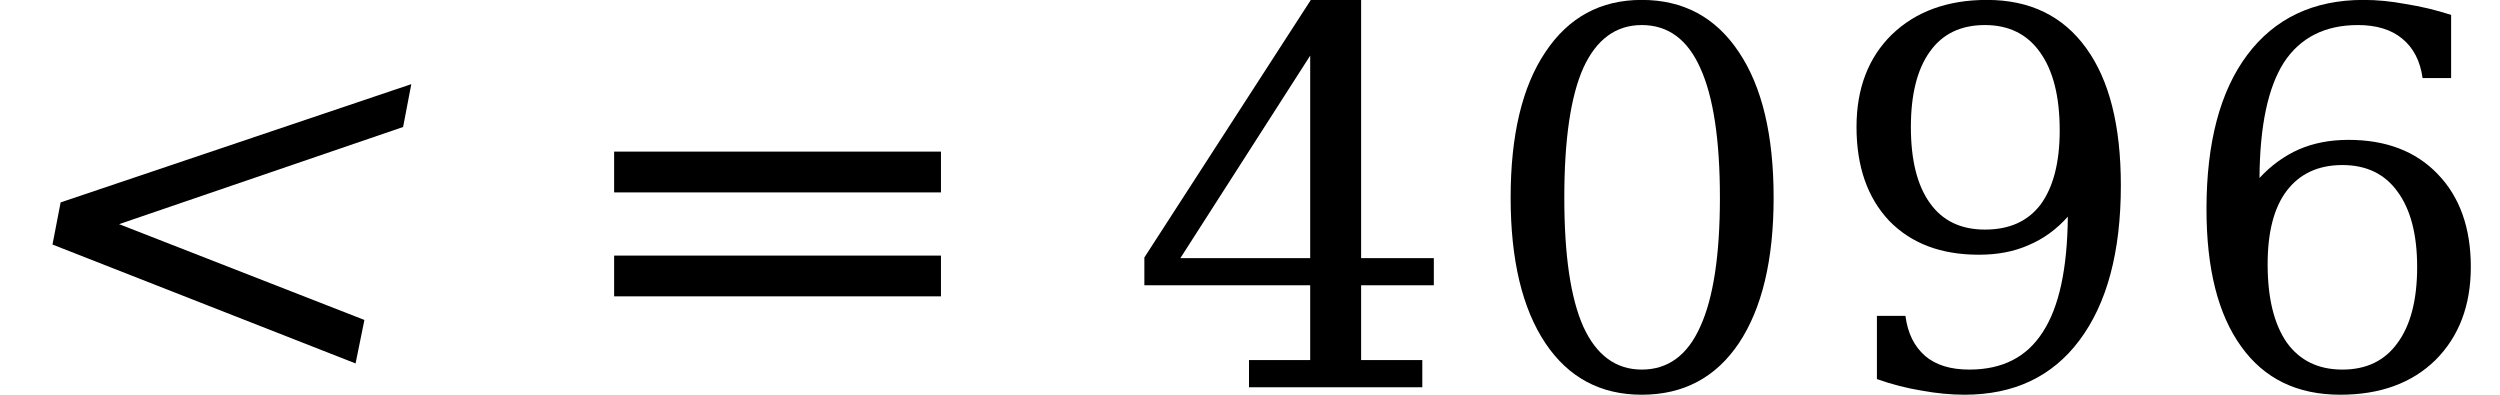
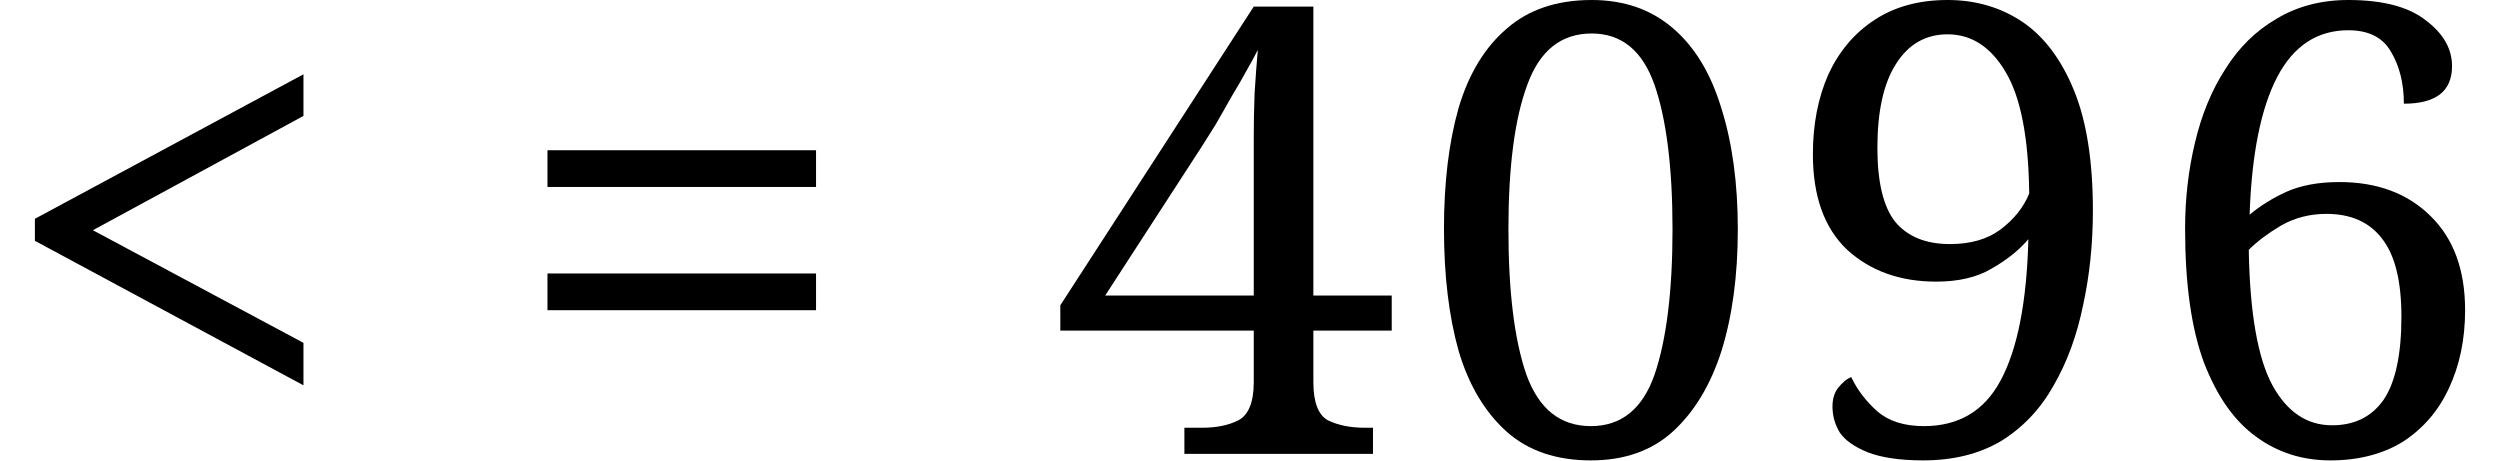
- <svg xmlns="http://www.w3.org/2000/svg" xmlns:xlink="http://www.w3.org/1999/xlink" width="57.484pt" height="9.076pt" viewBox="0 0 57.484 9.076" version="1.1">
+ <svg xmlns="http://www.w3.org/2000/svg" xmlns:xlink="http://www.w3.org/1999/xlink" width="47.856" height="8.82" viewBox="0 0 47.856 8.82">
  <defs>
    <g>
-       <symbol overflow="visible" id="glyph0-0">
-         <path style="stroke:none;" d="M 0.172 2.125 L 2.281 -8.469 L 8.281 -8.469 L 6.172 2.125 Z M 0.969 1.453 L 5.641 1.453 L 7.5 -7.781 L 2.828 -7.781 Z M 0.969 1.453 " />
-       </symbol>
-       <symbol overflow="visible" id="glyph0-1">
-         <path style="stroke:none;" d="M 9.984 -5.984 L 3.453 -3.75 L 9.094 -1.547 L 8.891 -0.547 L 1.922 -3.281 L 2.109 -4.25 L 10.172 -6.969 Z M 9.984 -5.984 " />
-       </symbol>
-       <symbol overflow="visible" id="glyph1-0">
-         <path style="stroke:none;" d="M 0.594 2.125 L 0.594 -8.469 L 6.594 -8.469 L 6.594 2.125 Z M 1.266 1.453 L 5.938 1.453 L 5.938 -7.781 L 1.266 -7.781 Z M 1.266 1.453 " />
-       </symbol>
-       <symbol overflow="visible" id="glyph1-1">
-         <path style="stroke:none;" d="M 1.266 -5.422 L 8.781 -5.422 L 8.781 -4.484 L 1.266 -4.484 Z M 1.266 -3.031 L 8.781 -3.031 L 8.781 -2.094 L 1.266 -2.094 Z M 1.266 -3.031 " />
-       </symbol>
-       <symbol overflow="visible" id="glyph1-2">
-         <path style="stroke:none;" d="M 4.188 -2.969 L 4.188 -7.625 L 1.203 -2.969 Z M 6.766 0 L 2.781 0 L 2.781 -0.625 L 4.188 -0.625 L 4.188 -2.344 L 0.375 -2.344 L 0.375 -2.984 L 4.203 -8.906 L 5.359 -8.906 L 5.359 -2.969 L 7.031 -2.969 L 7.031 -2.344 L 5.359 -2.344 L 5.359 -0.625 L 6.766 -0.625 Z M 6.766 0 " />
-       </symbol>
-       <symbol overflow="visible" id="glyph1-3">
-         <path style="stroke:none;" d="M 3.812 -0.406 C 4.414 -0.406 4.863 -0.734 5.156 -1.391 C 5.457 -2.047 5.609 -3.035 5.609 -4.359 C 5.609 -5.691 5.457 -6.688 5.156 -7.344 C 4.863 -8 4.414 -8.328 3.812 -8.328 C 3.219 -8.328 2.77 -8 2.469 -7.344 C 2.176 -6.688 2.031 -5.691 2.031 -4.359 C 2.031 -3.035 2.176 -2.047 2.469 -1.391 C 2.77 -0.734 3.219 -0.406 3.812 -0.406 Z M 3.812 0.172 C 2.863 0.172 2.125 -0.223 1.594 -1.016 C 1.062 -1.816 0.797 -2.93 0.797 -4.359 C 0.797 -5.797 1.062 -6.91 1.594 -7.703 C 2.125 -8.504 2.863 -8.906 3.812 -8.906 C 4.77 -8.906 5.516 -8.504 6.047 -7.703 C 6.578 -6.91 6.844 -5.797 6.844 -4.359 C 6.844 -2.93 6.578 -1.816 6.047 -1.016 C 5.516 -0.223 4.77 0.172 3.812 0.172 Z M 3.812 0.172 " />
-       </symbol>
-       <symbol overflow="visible" id="glyph1-4">
-         <path style="stroke:none;" d="M 5.609 -3.922 C 5.348 -3.629 5.047 -3.41 4.703 -3.266 C 4.367 -3.117 3.988 -3.047 3.562 -3.047 C 2.695 -3.047 2.008 -3.305 1.5 -3.828 C 1 -4.359 0.75 -5.078 0.75 -5.984 C 0.75 -6.867 1.02 -7.578 1.562 -8.109 C 2.113 -8.641 2.844 -8.906 3.75 -8.906 C 4.738 -8.906 5.5 -8.535 6.031 -7.797 C 6.562 -7.066 6.828 -6.016 6.828 -4.641 C 6.828 -3.109 6.508 -1.922 5.875 -1.078 C 5.25 -0.242 4.367 0.172 3.234 0.172 C 2.922 0.172 2.594 0.141 2.25 0.078 C 1.914 0.023 1.57 -0.062 1.219 -0.188 L 1.219 -1.641 L 1.875 -1.641 C 1.926 -1.242 2.078 -0.938 2.328 -0.719 C 2.578 -0.508 2.914 -0.406 3.344 -0.406 C 4.102 -0.406 4.664 -0.691 5.031 -1.266 C 5.406 -1.836 5.598 -2.723 5.609 -3.922 Z M 3.703 -8.328 C 3.148 -8.328 2.727 -8.125 2.438 -7.719 C 2.145 -7.312 2 -6.734 2 -5.984 C 2 -5.223 2.145 -4.641 2.438 -4.234 C 2.727 -3.828 3.148 -3.625 3.703 -3.625 C 4.266 -3.625 4.691 -3.816 4.984 -4.203 C 5.273 -4.598 5.422 -5.164 5.422 -5.906 C 5.422 -6.688 5.27 -7.285 4.969 -7.703 C 4.676 -8.117 4.254 -8.328 3.703 -8.328 Z M 3.703 -8.328 " />
-       </symbol>
-       <symbol overflow="visible" id="glyph1-5">
-         <path style="stroke:none;" d="M 3.922 -0.406 C 4.473 -0.406 4.895 -0.609 5.188 -1.016 C 5.488 -1.422 5.641 -2.004 5.641 -2.766 C 5.641 -3.516 5.488 -4.094 5.188 -4.5 C 4.895 -4.906 4.473 -5.109 3.922 -5.109 C 3.367 -5.109 2.941 -4.91 2.641 -4.516 C 2.348 -4.129 2.203 -3.566 2.203 -2.828 C 2.203 -2.055 2.348 -1.457 2.641 -1.031 C 2.941 -0.613 3.367 -0.406 3.922 -0.406 Z M 2.016 -4.812 C 2.285 -5.102 2.586 -5.32 2.922 -5.469 C 3.254 -5.613 3.633 -5.688 4.062 -5.688 C 4.926 -5.688 5.609 -5.426 6.109 -4.906 C 6.617 -4.383 6.875 -3.672 6.875 -2.766 C 6.875 -1.879 6.602 -1.164 6.062 -0.625 C 5.52 -0.094 4.789 0.172 3.875 0.172 C 2.883 0.172 2.125 -0.195 1.594 -0.938 C 1.062 -1.676 0.797 -2.727 0.797 -4.094 C 0.797 -5.625 1.109 -6.805 1.734 -7.641 C 2.367 -8.484 3.258 -8.906 4.406 -8.906 C 4.719 -8.906 5.039 -8.875 5.375 -8.812 C 5.719 -8.758 6.066 -8.676 6.422 -8.562 L 6.422 -7.109 L 5.766 -7.109 C 5.711 -7.504 5.555 -7.805 5.297 -8.016 C 5.047 -8.223 4.707 -8.328 4.281 -8.328 C 3.52 -8.328 2.953 -8.039 2.578 -7.469 C 2.211 -6.895 2.023 -6.008 2.016 -4.812 Z M 2.016 -4.812 " />
-       </symbol>
+       <g id="glyph-0-0">
+         <path d="M 5.922 -1.312 L 0.781 -4.078 L 0.781 -4.5 L 5.922 -7.266 L 5.922 -6.469 L 1.891 -4.281 L 5.922 -2.125 Z M 5.922 -1.312 " />
+       </g>
+       <g id="glyph-1-0">
+         <path d="M 0.781 -5.109 L 0.781 -5.812 L 5.922 -5.812 L 5.922 -5.109 Z M 0.781 -2.75 L 0.781 -3.453 L 5.922 -3.453 L 5.922 -2.75 Z M 0.781 -2.75 " />
+       </g>
+       <g id="glyph-1-1">
+         <path d="M 2.578 0 L 2.578 -0.5 L 2.922 -0.5 C 3.191 -0.5 3.422 -0.547 3.609 -0.641 C 3.805 -0.742 3.906 -0.988 3.906 -1.375 L 3.906 -2.359 L 0.203 -2.359 L 0.203 -2.844 L 3.906 -8.562 L 5.047 -8.562 L 5.047 -3.031 L 6.547 -3.031 L 6.547 -2.359 L 5.047 -2.359 L 5.047 -1.375 C 5.047 -0.988 5.141 -0.742 5.328 -0.641 C 5.523 -0.547 5.758 -0.5 6.031 -0.5 L 6.188 -0.5 L 6.188 0 Z M 1.062 -3.031 L 3.906 -3.031 L 3.906 -5.25 C 3.906 -5.477 3.906 -5.738 3.906 -6.031 C 3.906 -6.32 3.91 -6.613 3.922 -6.906 C 3.941 -7.207 3.961 -7.484 3.984 -7.734 C 3.941 -7.648 3.875 -7.523 3.781 -7.359 C 3.695 -7.203 3.598 -7.031 3.484 -6.844 C 3.379 -6.656 3.273 -6.473 3.172 -6.297 C 3.066 -6.129 2.977 -5.988 2.906 -5.875 Z M 1.062 -3.031 " />
+       </g>
+       <g id="glyph-1-2">
+         <path d="M 3.359 0.125 C 2.703 0.125 2.164 -0.055 1.75 -0.422 C 1.332 -0.797 1.023 -1.312 0.828 -1.969 C 0.641 -2.633 0.547 -3.414 0.547 -4.312 C 0.547 -5.195 0.641 -5.969 0.828 -6.625 C 1.023 -7.281 1.332 -7.785 1.75 -8.141 C 2.164 -8.504 2.707 -8.688 3.375 -8.688 C 4 -8.688 4.52 -8.504 4.938 -8.141 C 5.352 -7.785 5.66 -7.273 5.859 -6.609 C 6.066 -5.953 6.172 -5.18 6.172 -4.297 C 6.172 -3.41 6.066 -2.633 5.859 -1.969 C 5.648 -1.312 5.336 -0.797 4.922 -0.422 C 4.516 -0.055 3.992 0.125 3.359 0.125 Z M 3.359 -0.531 C 3.941 -0.531 4.348 -0.859 4.578 -1.516 C 4.805 -2.18 4.922 -3.109 4.922 -4.297 C 4.922 -5.484 4.805 -6.406 4.578 -7.062 C 4.348 -7.719 3.945 -8.047 3.375 -8.047 C 2.789 -8.047 2.379 -7.719 2.141 -7.062 C 1.898 -6.406 1.781 -5.484 1.781 -4.297 C 1.781 -3.109 1.895 -2.18 2.125 -1.516 C 2.363 -0.859 2.773 -0.531 3.359 -0.531 Z M 3.359 -0.531 " />
+       </g>
+       <g id="glyph-1-3">
+         <path d="M 2.719 0.125 C 2.27 0.125 1.914 0.07 1.656 -0.031 C 1.406 -0.133 1.227 -0.258 1.125 -0.406 C 1.031 -0.562 0.984 -0.727 0.984 -0.906 C 0.984 -1.051 1.02 -1.172 1.094 -1.266 C 1.176 -1.367 1.258 -1.438 1.344 -1.469 C 1.457 -1.227 1.625 -1.008 1.844 -0.812 C 2.062 -0.625 2.359 -0.531 2.734 -0.531 C 3.398 -0.531 3.891 -0.82 4.203 -1.406 C 4.523 -2 4.703 -2.898 4.734 -4.109 C 4.555 -3.898 4.32 -3.711 4.031 -3.547 C 3.75 -3.379 3.395 -3.297 2.969 -3.297 C 2.281 -3.297 1.711 -3.5 1.266 -3.906 C 0.828 -4.32 0.609 -4.93 0.609 -5.734 C 0.609 -6.305 0.707 -6.816 0.906 -7.266 C 1.113 -7.711 1.41 -8.062 1.797 -8.312 C 2.18 -8.562 2.645 -8.688 3.188 -8.688 C 3.727 -8.688 4.207 -8.547 4.625 -8.266 C 5.039 -7.984 5.367 -7.547 5.609 -6.953 C 5.848 -6.367 5.969 -5.602 5.969 -4.656 C 5.969 -4.02 5.906 -3.414 5.781 -2.844 C 5.664 -2.27 5.477 -1.758 5.219 -1.312 C 4.969 -0.863 4.633 -0.508 4.219 -0.25 C 3.801 0 3.301 0.125 2.719 0.125 Z M 3.234 -4.016 C 3.629 -4.016 3.953 -4.109 4.203 -4.297 C 4.461 -4.492 4.645 -4.723 4.75 -4.984 C 4.738 -6.055 4.586 -6.832 4.297 -7.312 C 4.016 -7.789 3.645 -8.031 3.188 -8.031 C 2.77 -8.031 2.441 -7.844 2.203 -7.469 C 1.961 -7.094 1.844 -6.555 1.844 -5.859 C 1.844 -5.203 1.957 -4.727 2.188 -4.438 C 2.426 -4.156 2.773 -4.016 3.234 -4.016 Z M 3.234 -4.016 " />
+       </g>
+       <g id="glyph-1-4">
+         <path d="M 3.516 0.125 C 2.984 0.125 2.508 -0.023 2.094 -0.328 C 1.676 -0.629 1.344 -1.102 1.094 -1.75 C 0.852 -2.406 0.734 -3.258 0.734 -4.312 C 0.734 -4.883 0.797 -5.43 0.922 -5.953 C 1.047 -6.484 1.238 -6.953 1.5 -7.359 C 1.758 -7.773 2.086 -8.098 2.484 -8.328 C 2.879 -8.566 3.336 -8.688 3.859 -8.688 C 4.523 -8.688 5.02 -8.555 5.344 -8.297 C 5.676 -8.047 5.844 -7.754 5.844 -7.422 C 5.844 -6.941 5.535 -6.703 4.922 -6.703 C 4.922 -7.098 4.836 -7.43 4.672 -7.703 C 4.516 -7.973 4.242 -8.109 3.859 -8.109 C 3.266 -8.109 2.812 -7.812 2.5 -7.219 C 2.188 -6.625 2.008 -5.742 1.969 -4.578 C 2.164 -4.742 2.398 -4.891 2.672 -5.016 C 2.953 -5.141 3.289 -5.203 3.688 -5.203 C 4.414 -5.203 5 -4.984 5.438 -4.547 C 5.875 -4.117 6.094 -3.52 6.094 -2.75 C 6.094 -2.188 5.988 -1.688 5.781 -1.25 C 5.582 -0.82 5.289 -0.484 4.906 -0.234 C 4.52 0.004 4.055 0.125 3.516 0.125 Z M 3.547 -0.547 C 3.973 -0.547 4.301 -0.707 4.531 -1.031 C 4.758 -1.363 4.875 -1.895 4.875 -2.625 C 4.875 -3.312 4.75 -3.812 4.5 -4.125 C 4.258 -4.438 3.906 -4.594 3.438 -4.594 C 3.125 -4.594 2.836 -4.52 2.578 -4.375 C 2.328 -4.227 2.117 -4.07 1.953 -3.906 C 1.973 -2.695 2.125 -1.832 2.406 -1.312 C 2.688 -0.801 3.066 -0.547 3.547 -0.547 Z M 3.547 -0.547 " />
+       </g>
    </g>
  </defs>
-   <g id="surface26">
-     <g style="fill:rgb(0%,0%,0%);fill-opacity:1;">
-       <use xlink:href="#glyph0-1" x="-0.715" y="8.904" />
-     </g>
-     <g style="fill:rgb(0%,0%,0%);fill-opacity:1;">
-       <use xlink:href="#glyph1-1" x="12.855" y="8.908" />
-     </g>
-     <g style="fill:rgb(0%,0%,0%);fill-opacity:1;">
-       <use xlink:href="#glyph1-2" x="25.938" y="8.904" />
-       <use xlink:href="#glyph1-3" x="33.938" y="8.904" />
-       <use xlink:href="#glyph1-4" x="41.938" y="8.904" />
-       <use xlink:href="#glyph1-5" x="49.938" y="8.904" />
-     </g>
+   <g fill="rgb(0%, 0%, 0%)" fill-opacity="1">
+     <use xlink:href="#glyph-0-0" x="-0.113" y="8.688" />
+   </g>
+   <g fill="rgb(0%, 0%, 0%)" fill-opacity="1">
+     <use xlink:href="#glyph-1-0" x="9.699" y="8.688" />
+   </g>
+   <g fill="rgb(0%, 0%, 0%)" fill-opacity="1">
+     <use xlink:href="#glyph-1-1" x="20.094" y="8.688" />
+     <use xlink:href="#glyph-1-2" x="27.094" y="8.688" />
+     <use xlink:href="#glyph-1-3" x="34.094" y="8.688" />
+     <use xlink:href="#glyph-1-4" x="41.094" y="8.688" />
  </g>
</svg>
